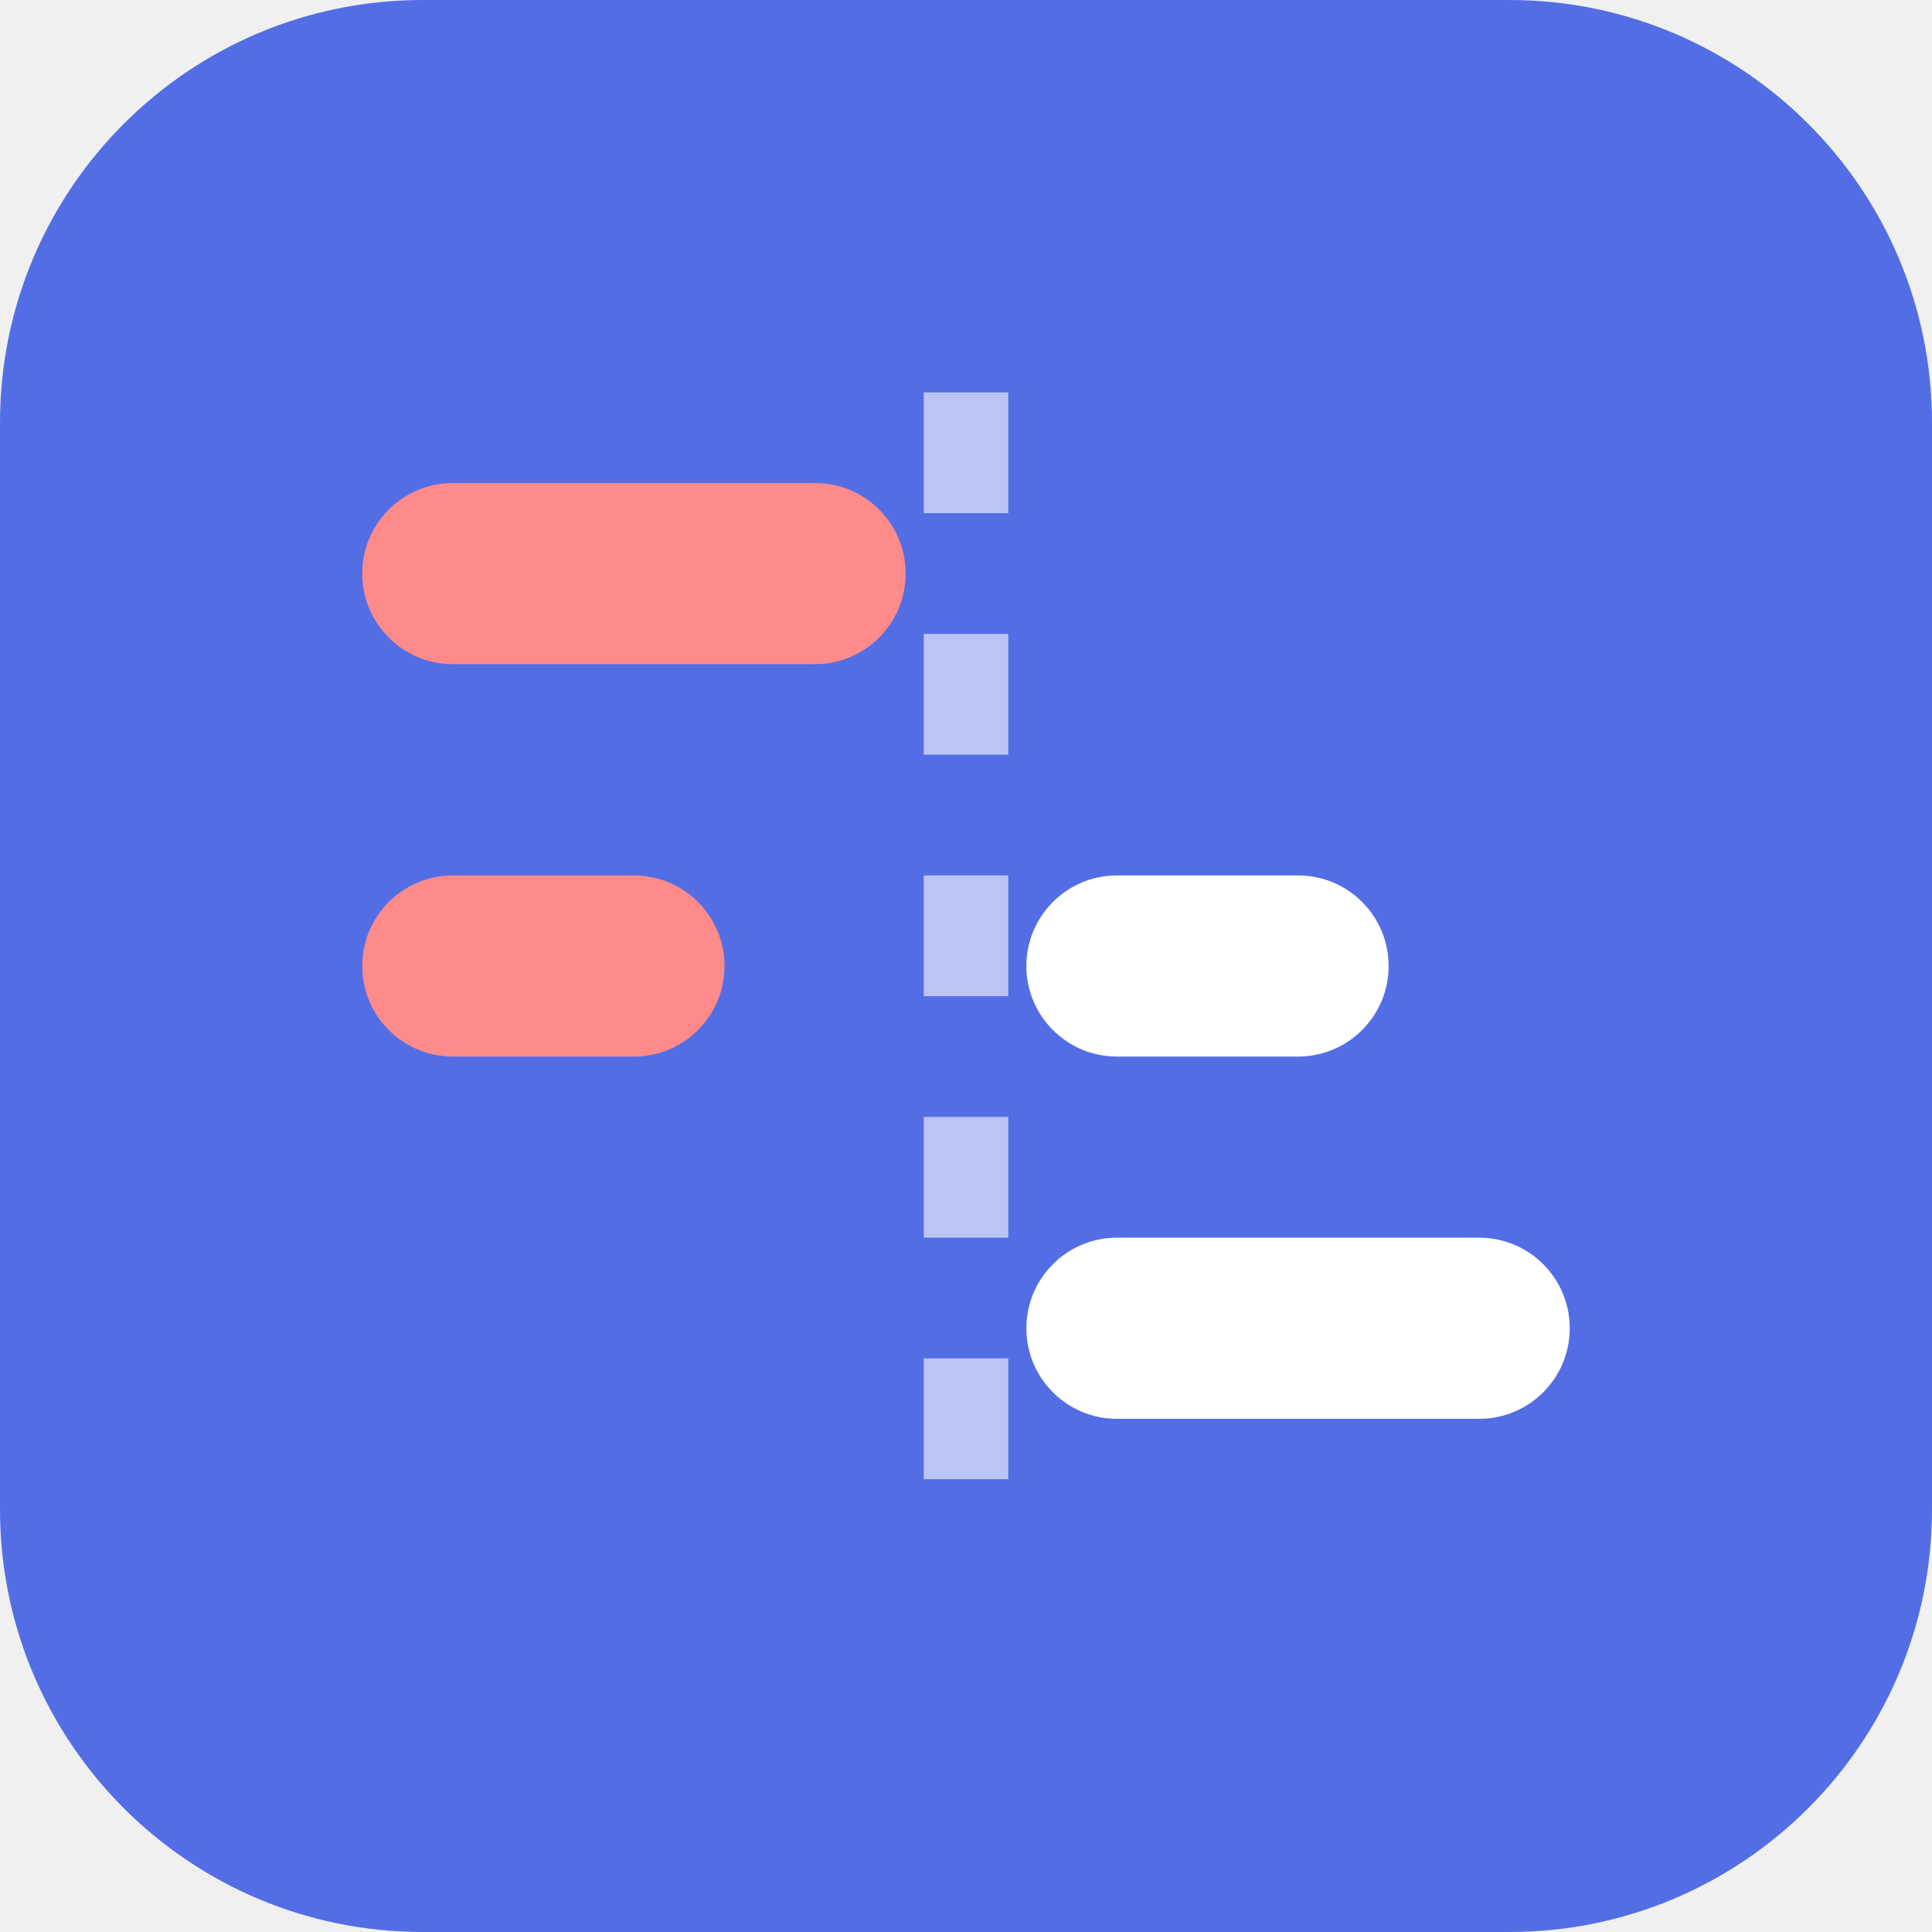
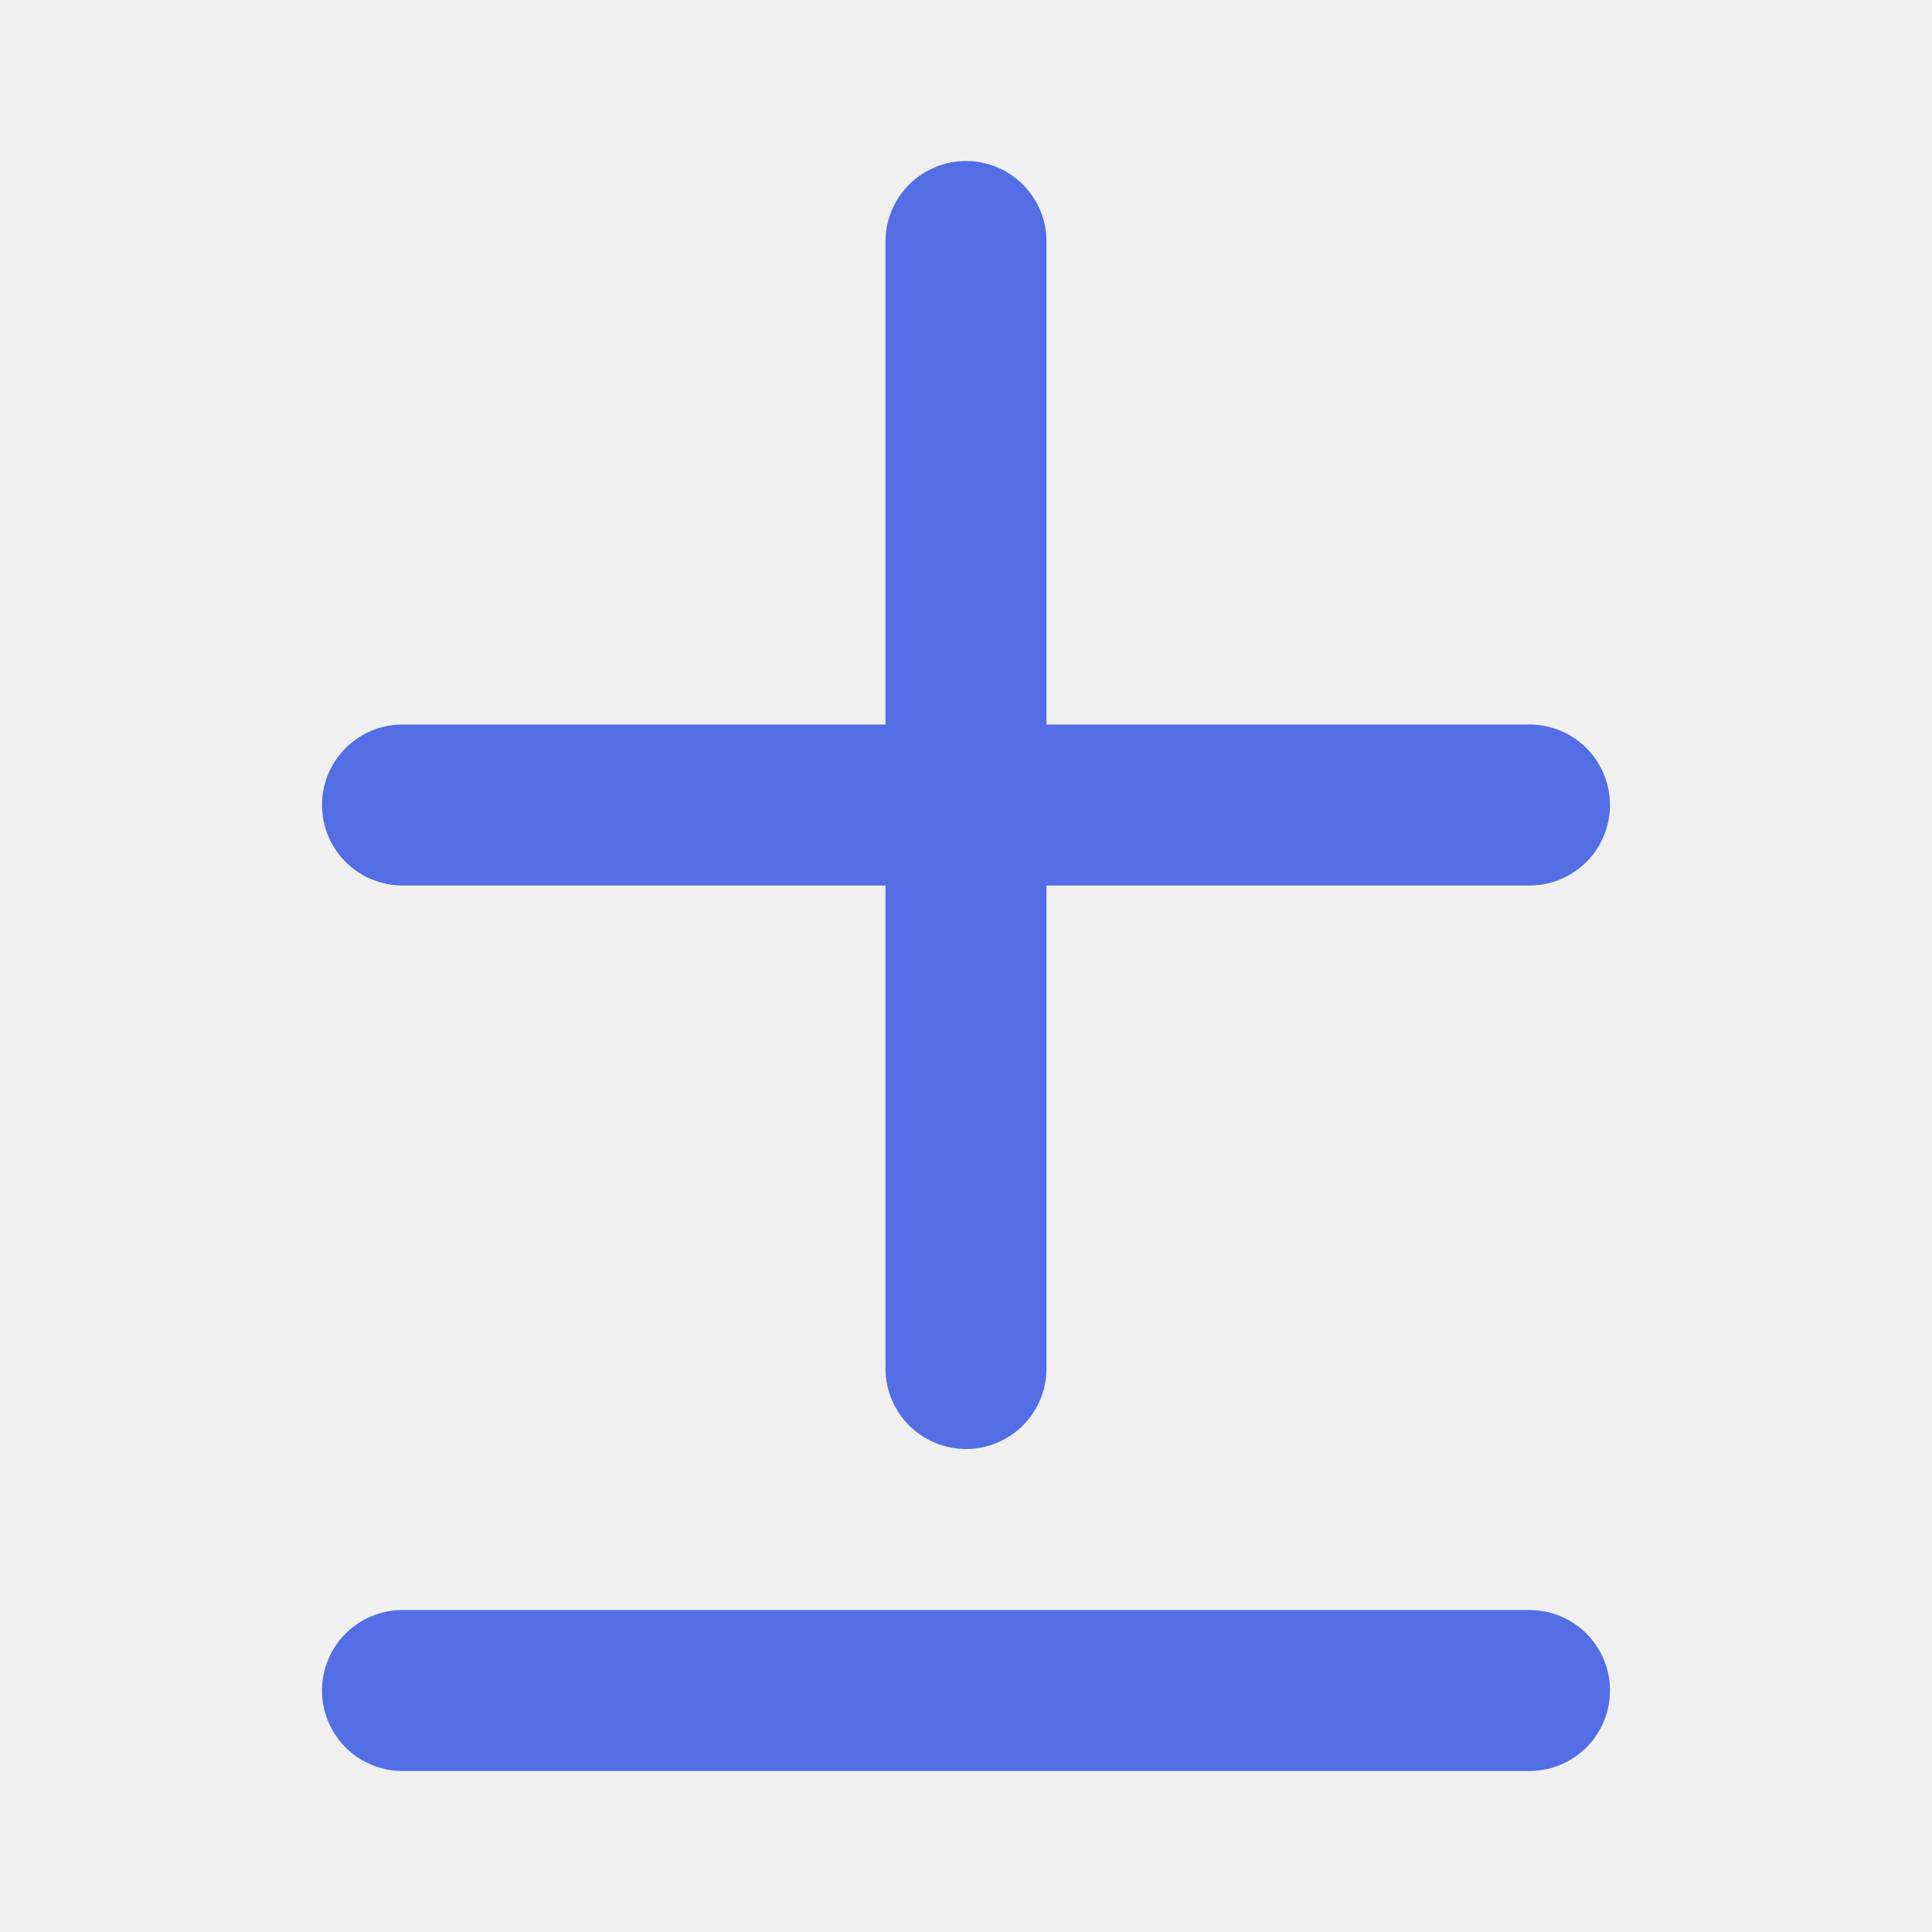
- <svg xmlns="http://www.w3.org/2000/svg" viewBox="0 0 32 32">
-   <rect width="32" height="32" rx="7" fill="#536ee5" />
-   <rect x="6" y="8" width="9" height="3" rx="1.5" fill="#ff8a8a" />
-   <rect x="6" y="14.5" width="6" height="3" rx="1.5" fill="#ff8a8a" />
-   <rect x="17" y="20.5" width="9" height="3" rx="1.5" fill="#fff" />
-   <rect x="17" y="14.5" width="6" height="3" rx="1.5" fill="#fff" />
-   <path d="M16 6.5v19" stroke="#fff" stroke-width="1.4" stroke-dasharray="2 2" opacity="0.6" />
+ <svg xmlns="http://www.w3.org/2000/svg" class="lucide lucide-diff" width="24" height="24" viewBox="0 0 24 24" fill="none" stroke="#536ee5" stroke-width="2" stroke-linecap="round" stroke-linejoin="round">
+   <path d="M12 3v14" />
+   <path d="M5 10h14" />
+   <path d="M5 21h14" />
</svg>
